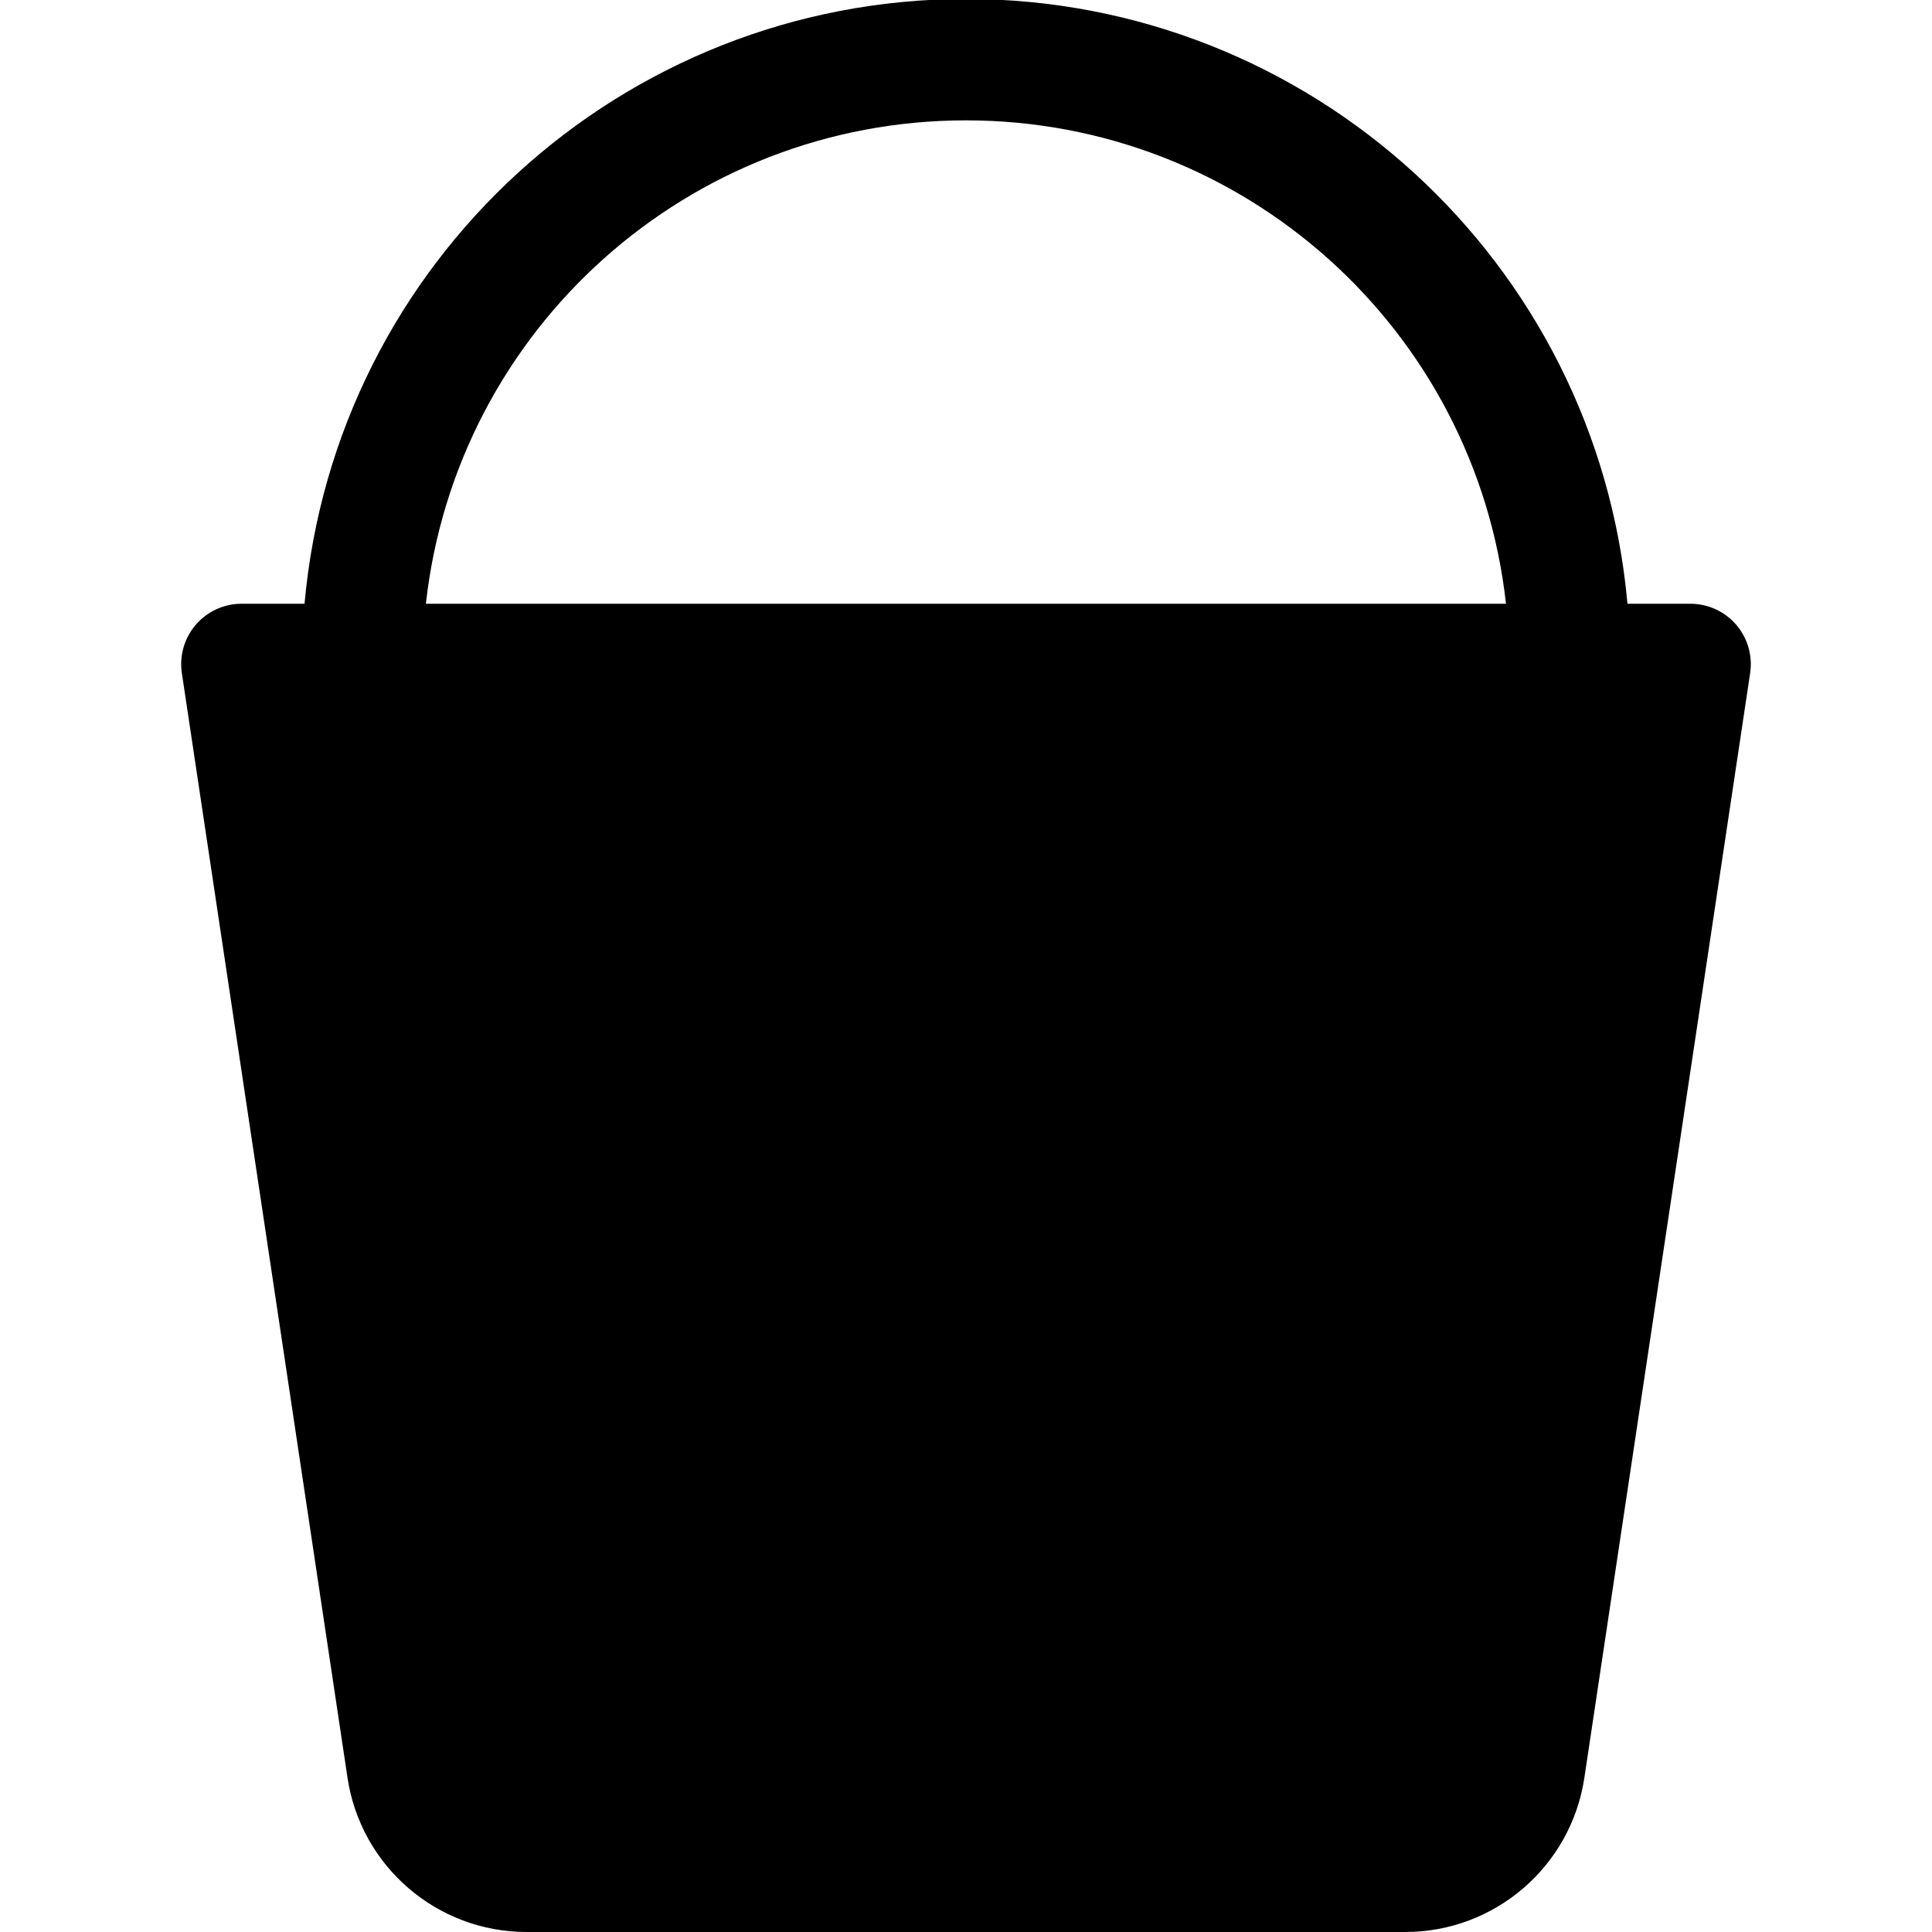
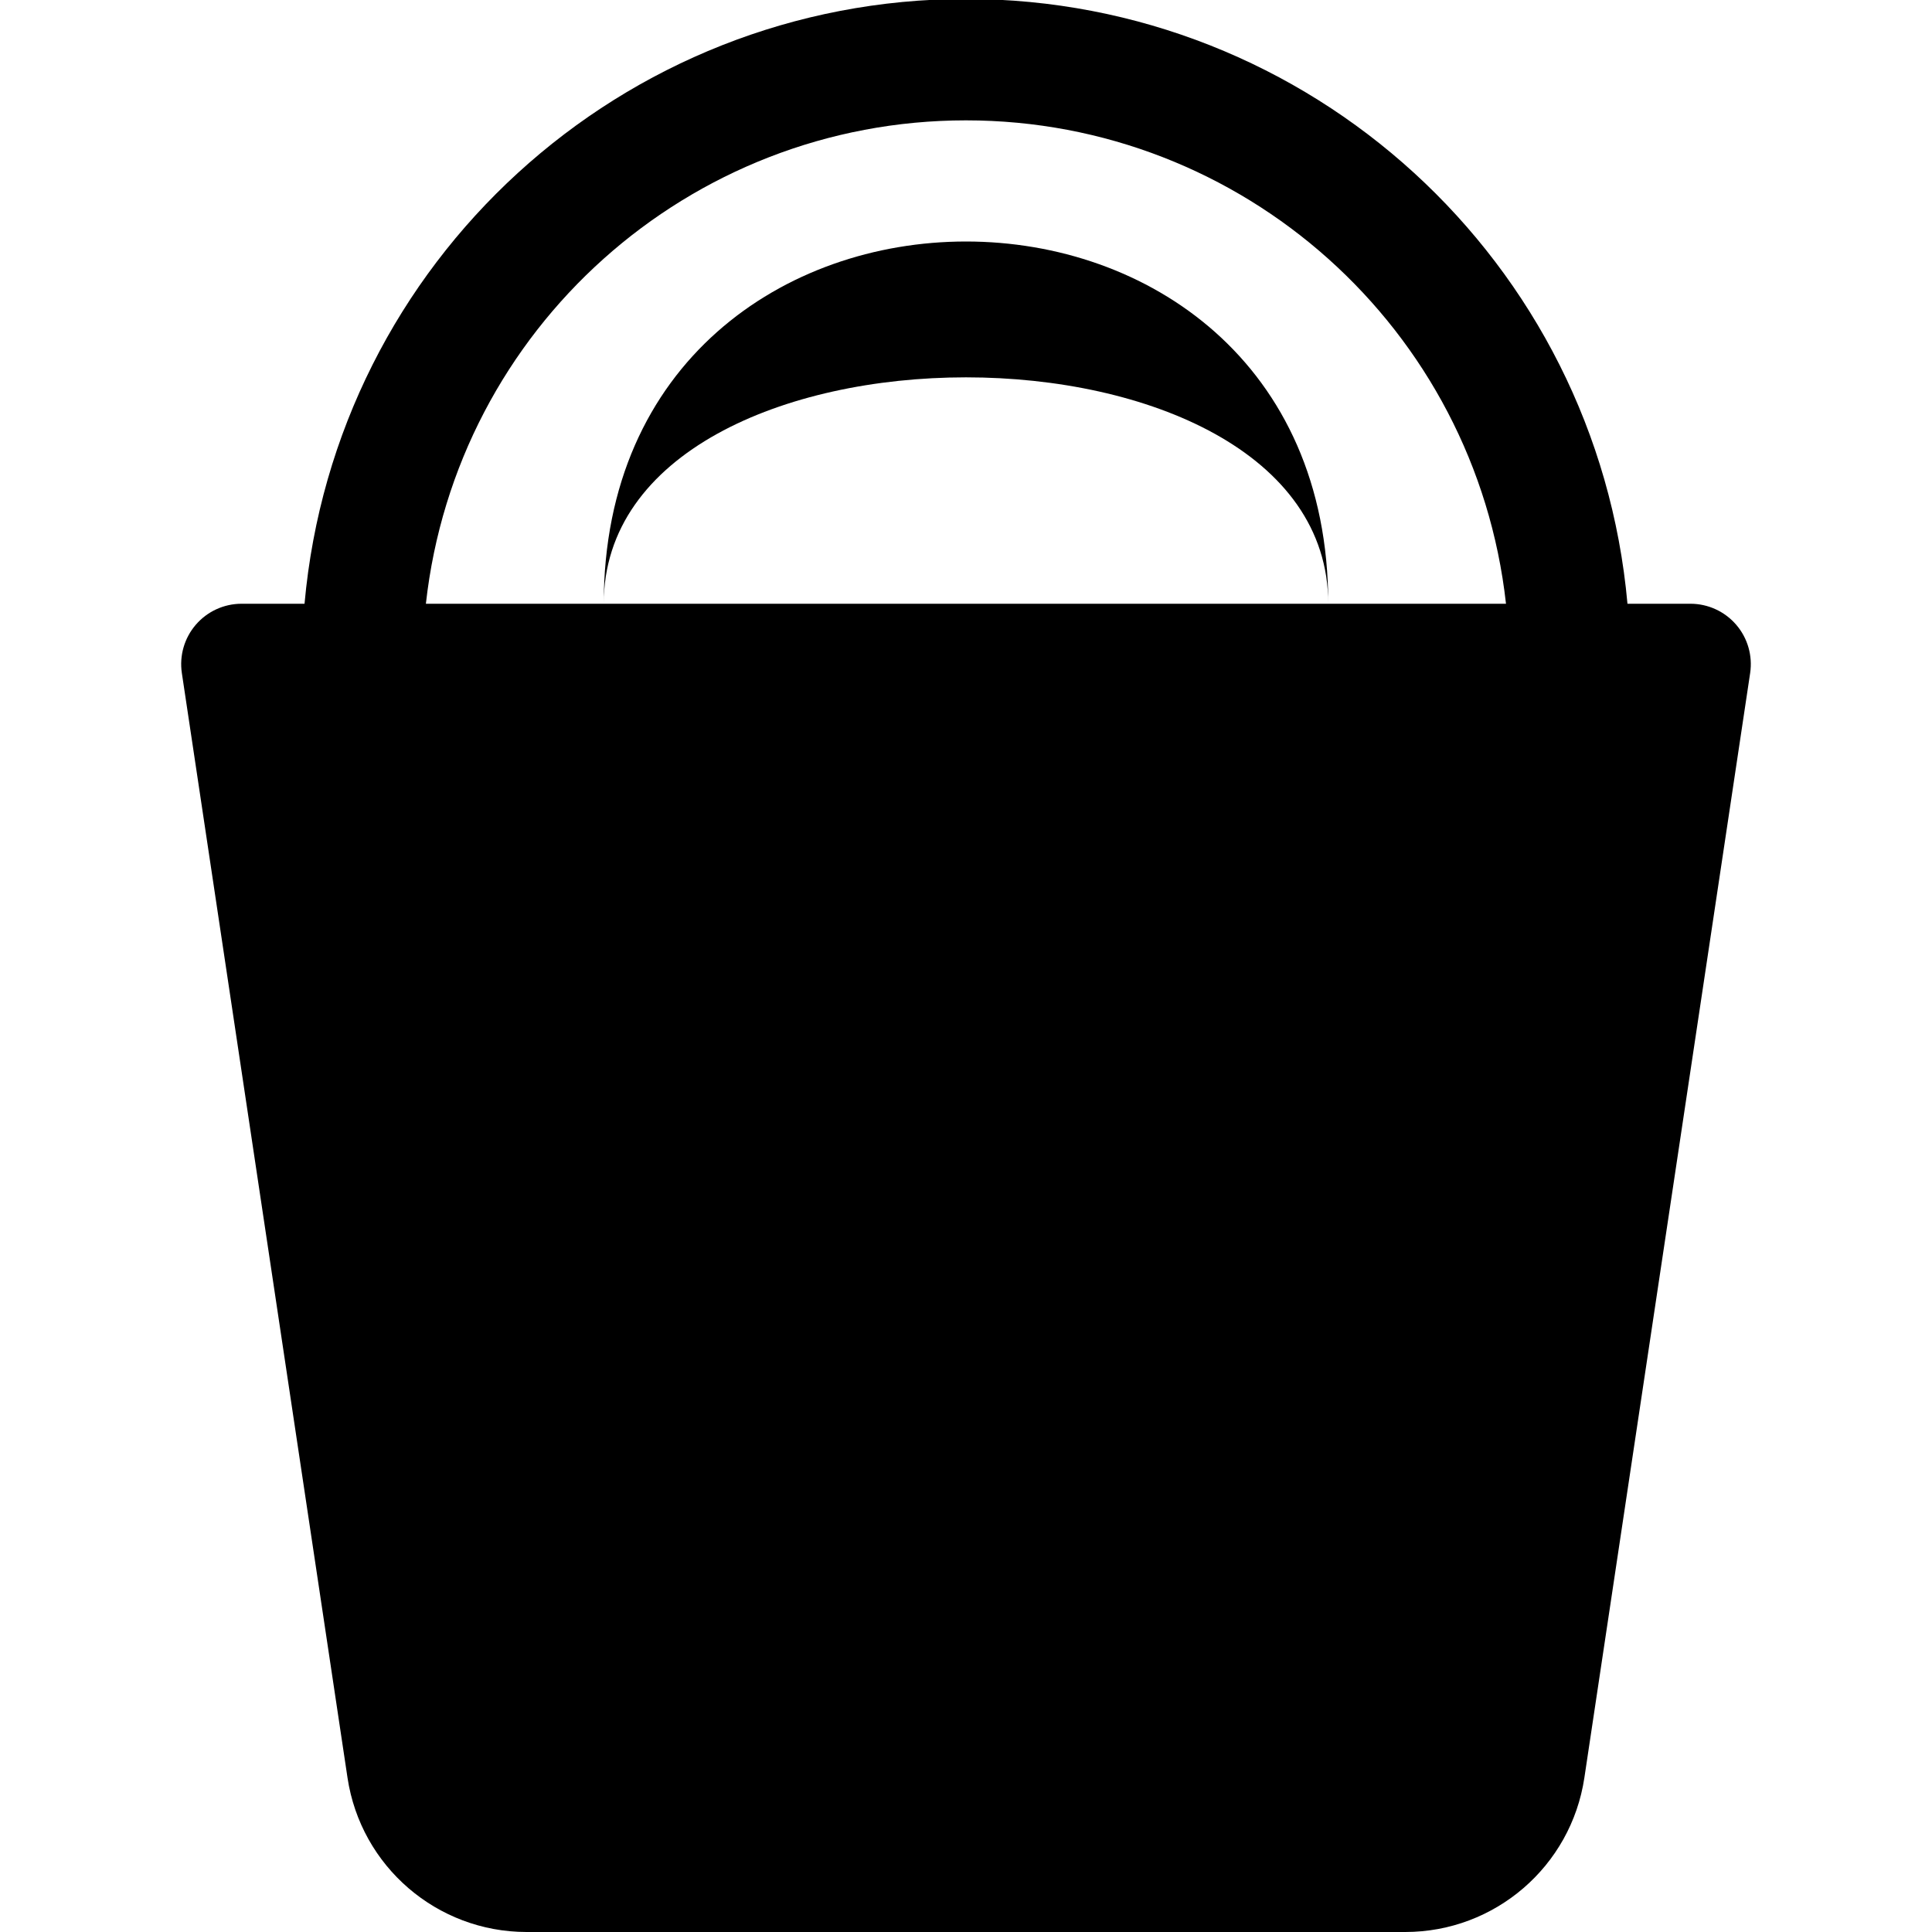
<svg xmlns="http://www.w3.org/2000/svg" width="16" height="16" fill="currentColor" class="bi bi-bucket-fill" viewBox="0 0 16 16">
+   <path d="M 5 5 C 5 1 11 1 11 5 C 11 2.5 5 2.5 5 5 Z" />
  <path d="M2.522 5H2a.5.5 0 0 0-.494.574l1.372 9.149A1.5 1.5 0 0 0 4.36 16h7.278a1.5 1.5 0 0 0 1.483-1.277l1.373-9.149A.5.5 0 0 0 14 5h-.522A5.5 5.5 0 0 0 2.522 5m1.005 0a4.5 4.5 0 0 1 8.945 0z" />
</svg>
